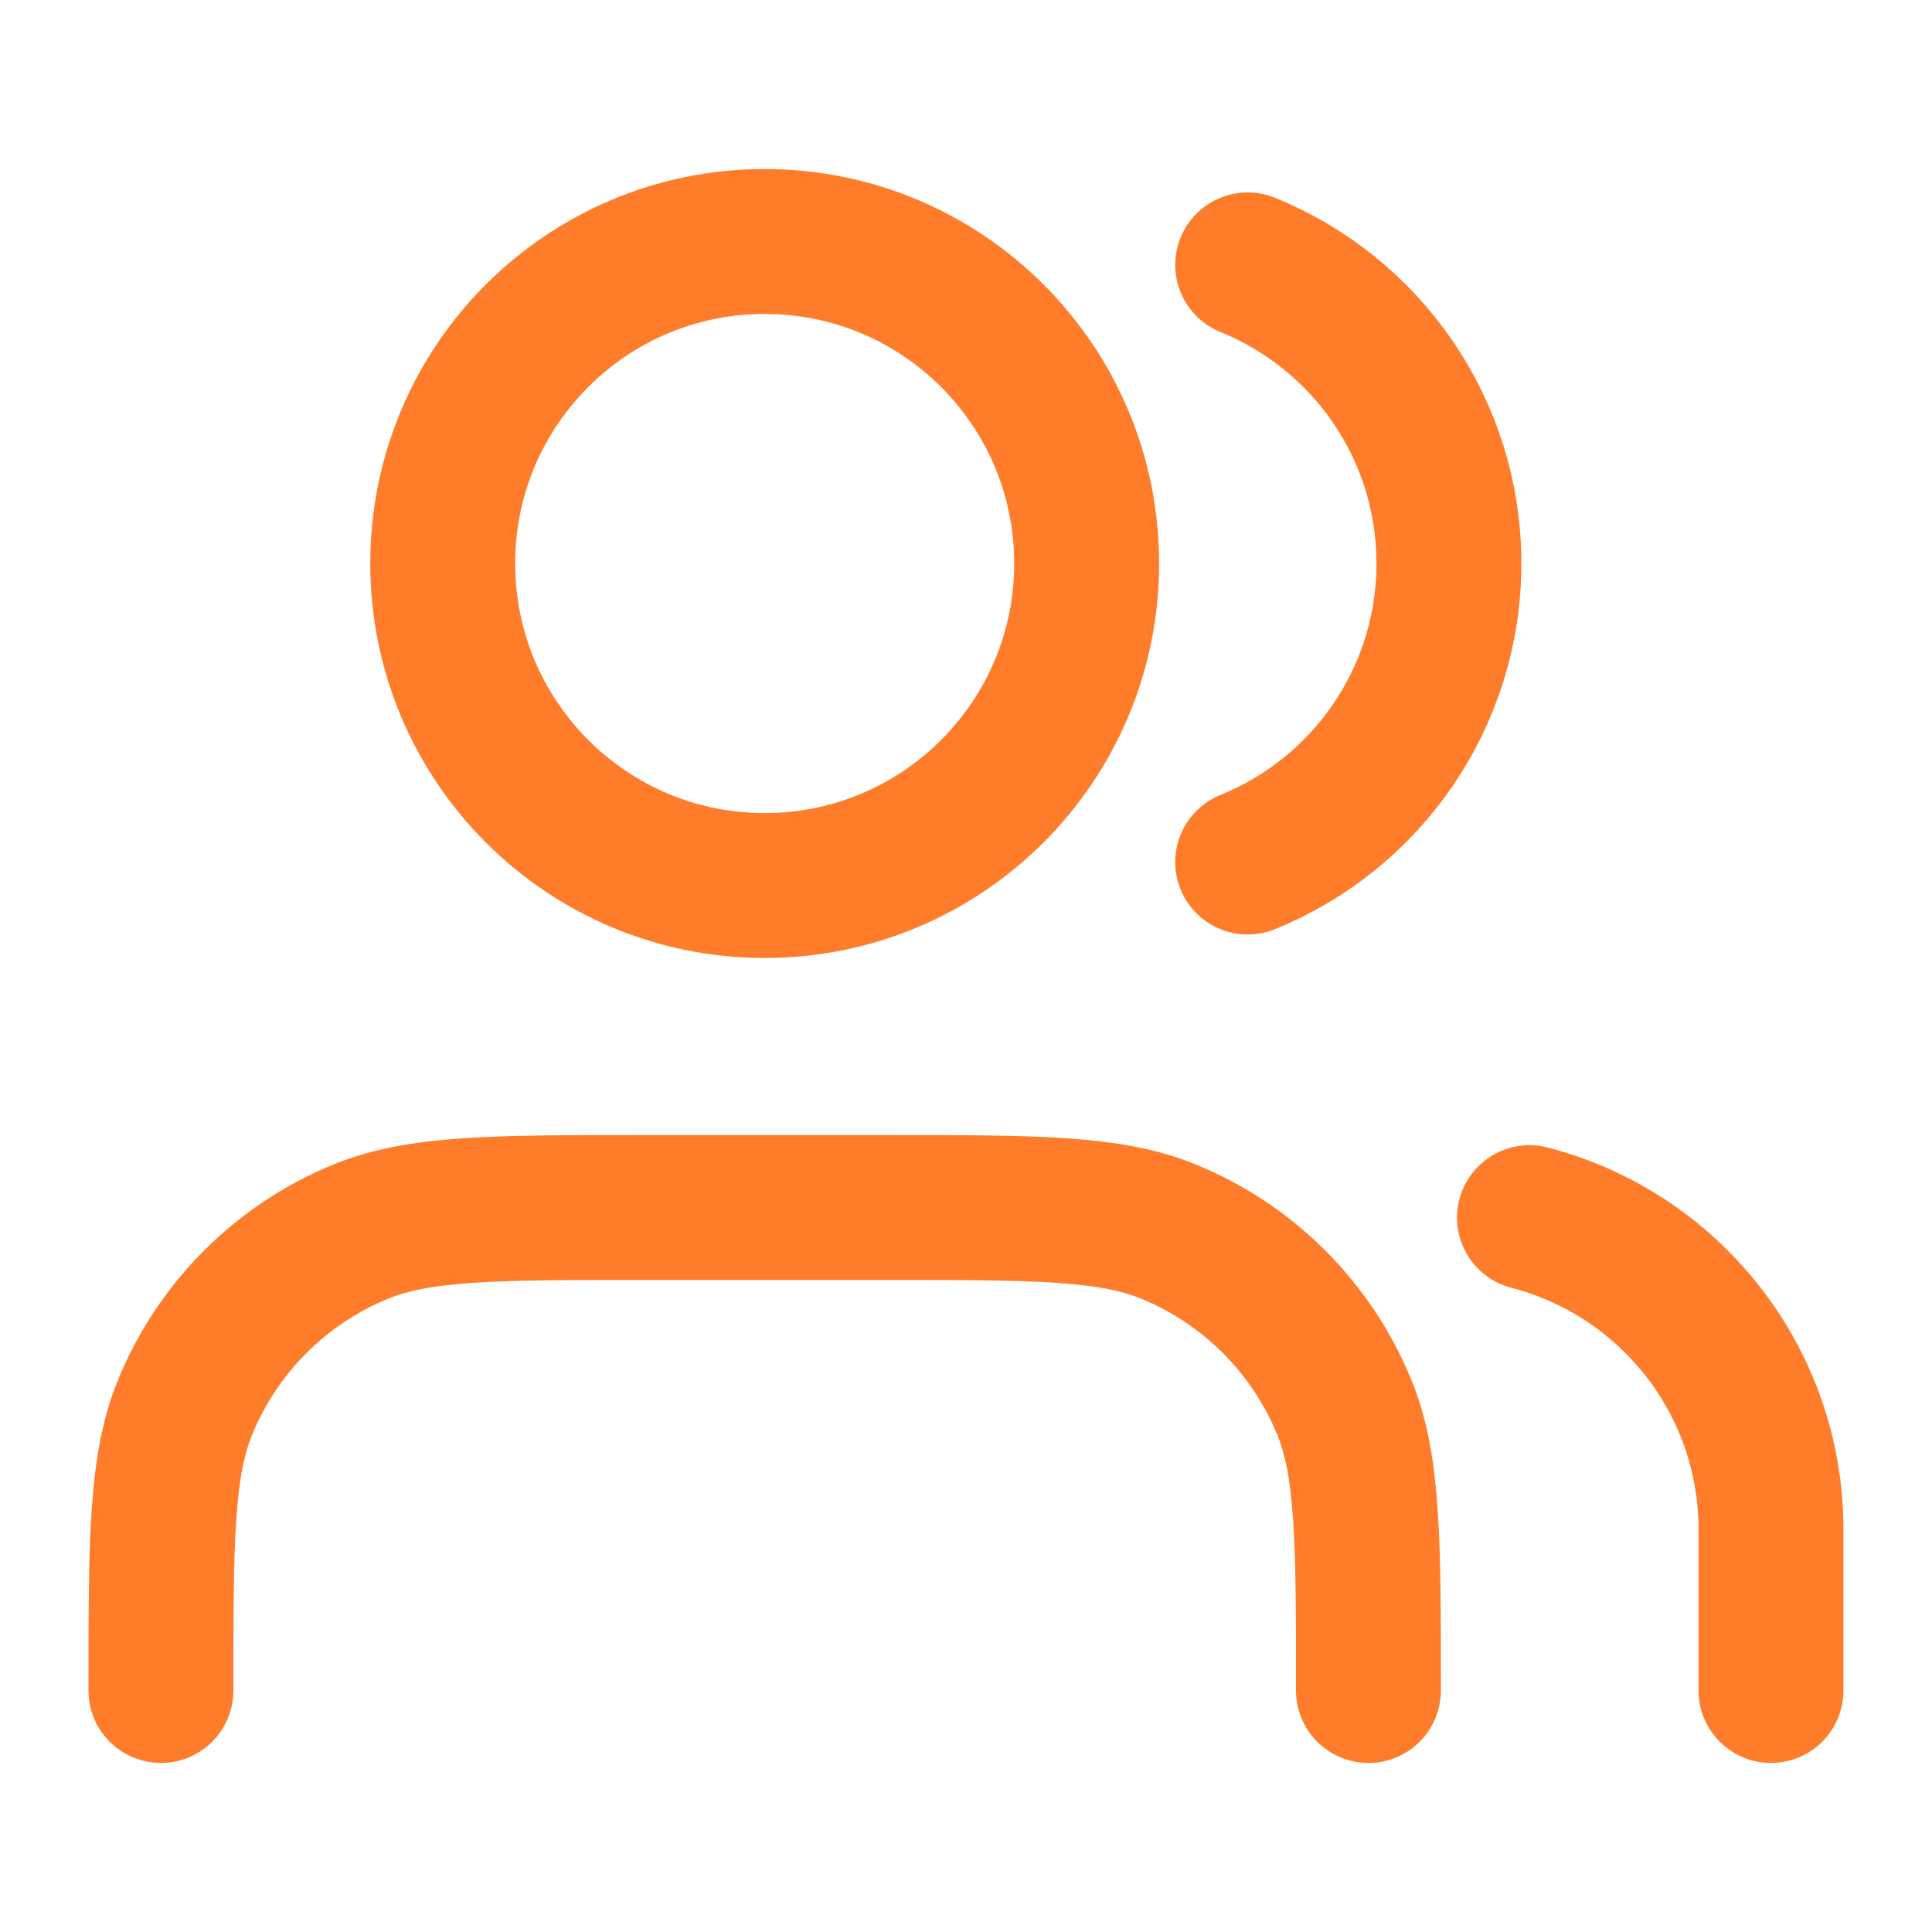
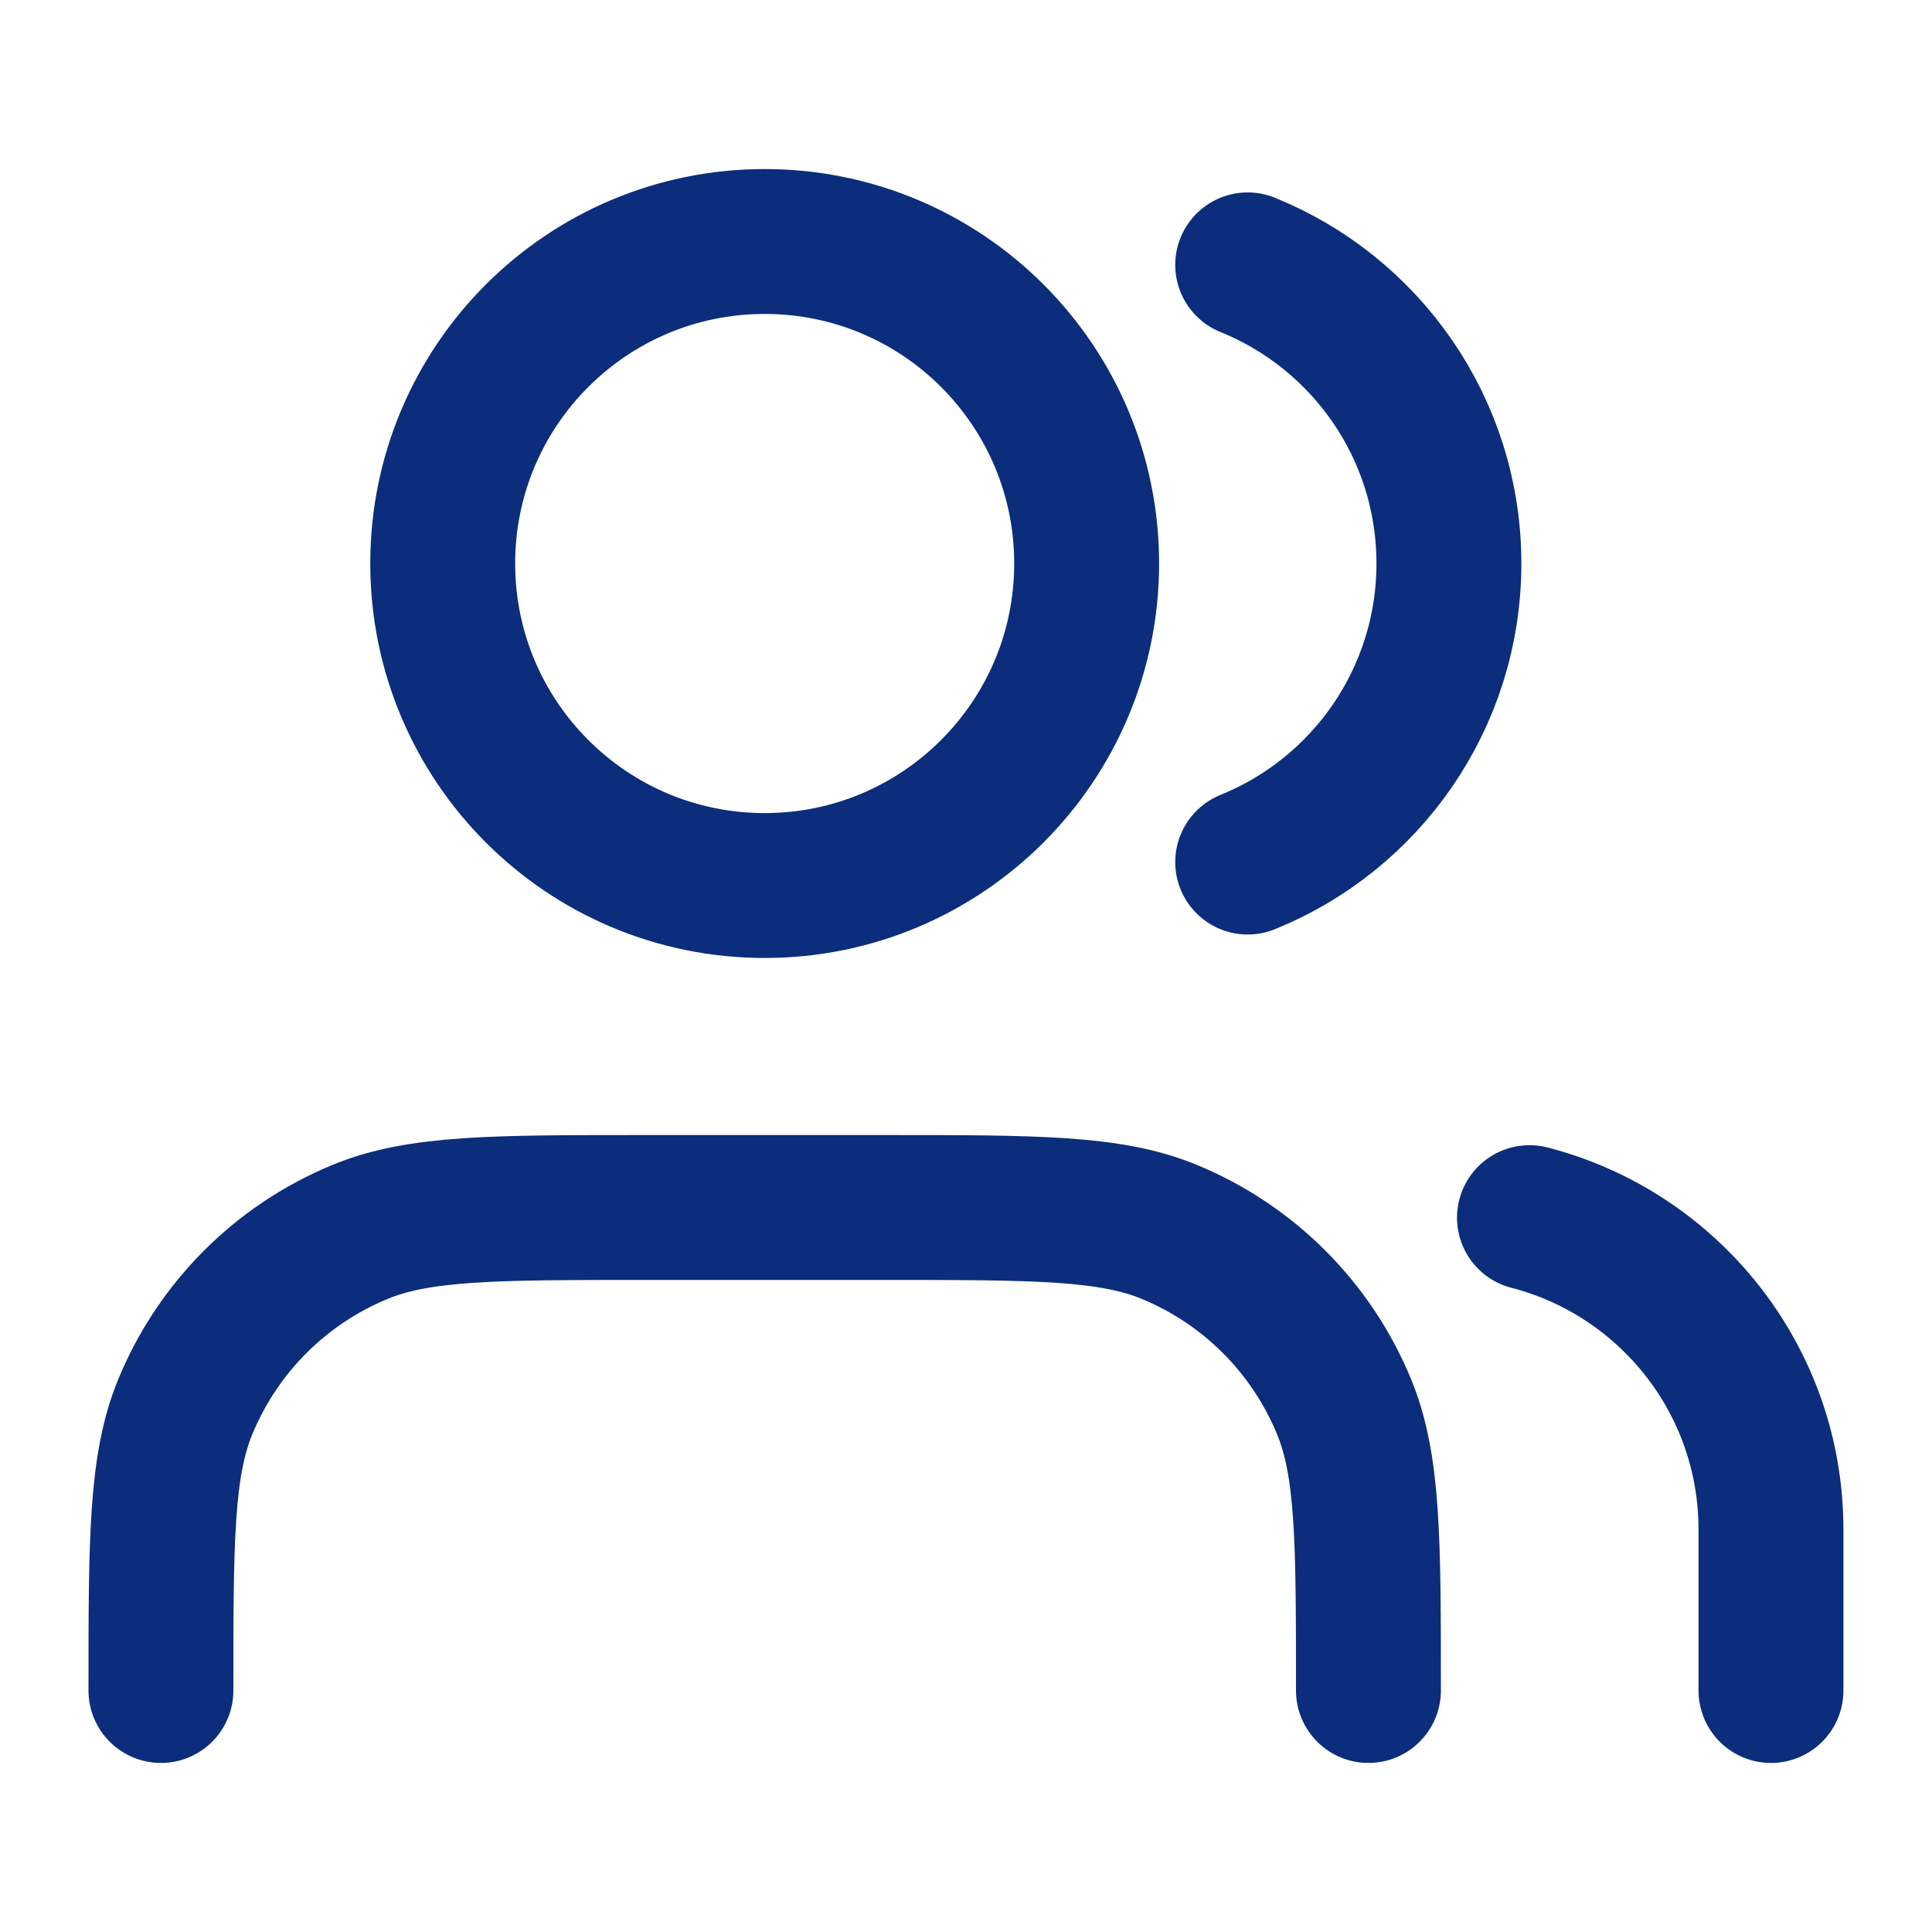
<svg xmlns="http://www.w3.org/2000/svg" width="20" height="20" viewBox="0 0 20 20" fill="none">
-   <path d="M18.333 17.5V15.833C18.333 14.28 17.27 12.975 15.833 12.605M12.916 2.742C14.138 3.237 14.999 4.434 14.999 5.833C14.999 7.232 14.138 8.43 12.916 8.924M14.166 17.5C14.166 15.947 14.166 15.17 13.912 14.558C13.574 13.741 12.925 13.092 12.108 12.754C11.496 12.5 10.719 12.5 9.166 12.5H6.666C5.113 12.5 4.336 12.5 3.724 12.754C2.907 13.092 2.258 13.741 1.92 14.558C1.666 15.17 1.666 15.947 1.666 17.5M11.249 5.833C11.249 7.674 9.757 9.167 7.916 9.167C6.075 9.167 4.583 7.674 4.583 5.833C4.583 3.992 6.075 2.5 7.916 2.5C9.757 2.5 11.249 3.992 11.249 5.833Z" stroke="#FF7C2A" stroke-width="1.5" stroke-linecap="round" stroke-linejoin="round" />
+   <path d="M18.333 17.5V15.833C18.333 14.28 17.27 12.975 15.833 12.605M12.916 2.742C14.138 3.237 14.999 4.434 14.999 5.833C14.999 7.232 14.138 8.43 12.916 8.924M14.166 17.5C14.166 15.947 14.166 15.17 13.912 14.558C13.574 13.741 12.925 13.092 12.108 12.754C11.496 12.5 10.719 12.5 9.166 12.5H6.666C5.113 12.5 4.336 12.5 3.724 12.754C2.907 13.092 2.258 13.741 1.92 14.558C1.666 15.17 1.666 15.947 1.666 17.5M11.249 5.833C11.249 7.674 9.757 9.167 7.916 9.167C6.075 9.167 4.583 7.674 4.583 5.833C4.583 3.992 6.075 2.5 7.916 2.5C9.757 2.5 11.249 3.992 11.249 5.833Z" stroke="#0b2d7c" stroke-width="1.5" stroke-linecap="round" stroke-linejoin="round" />
</svg>
